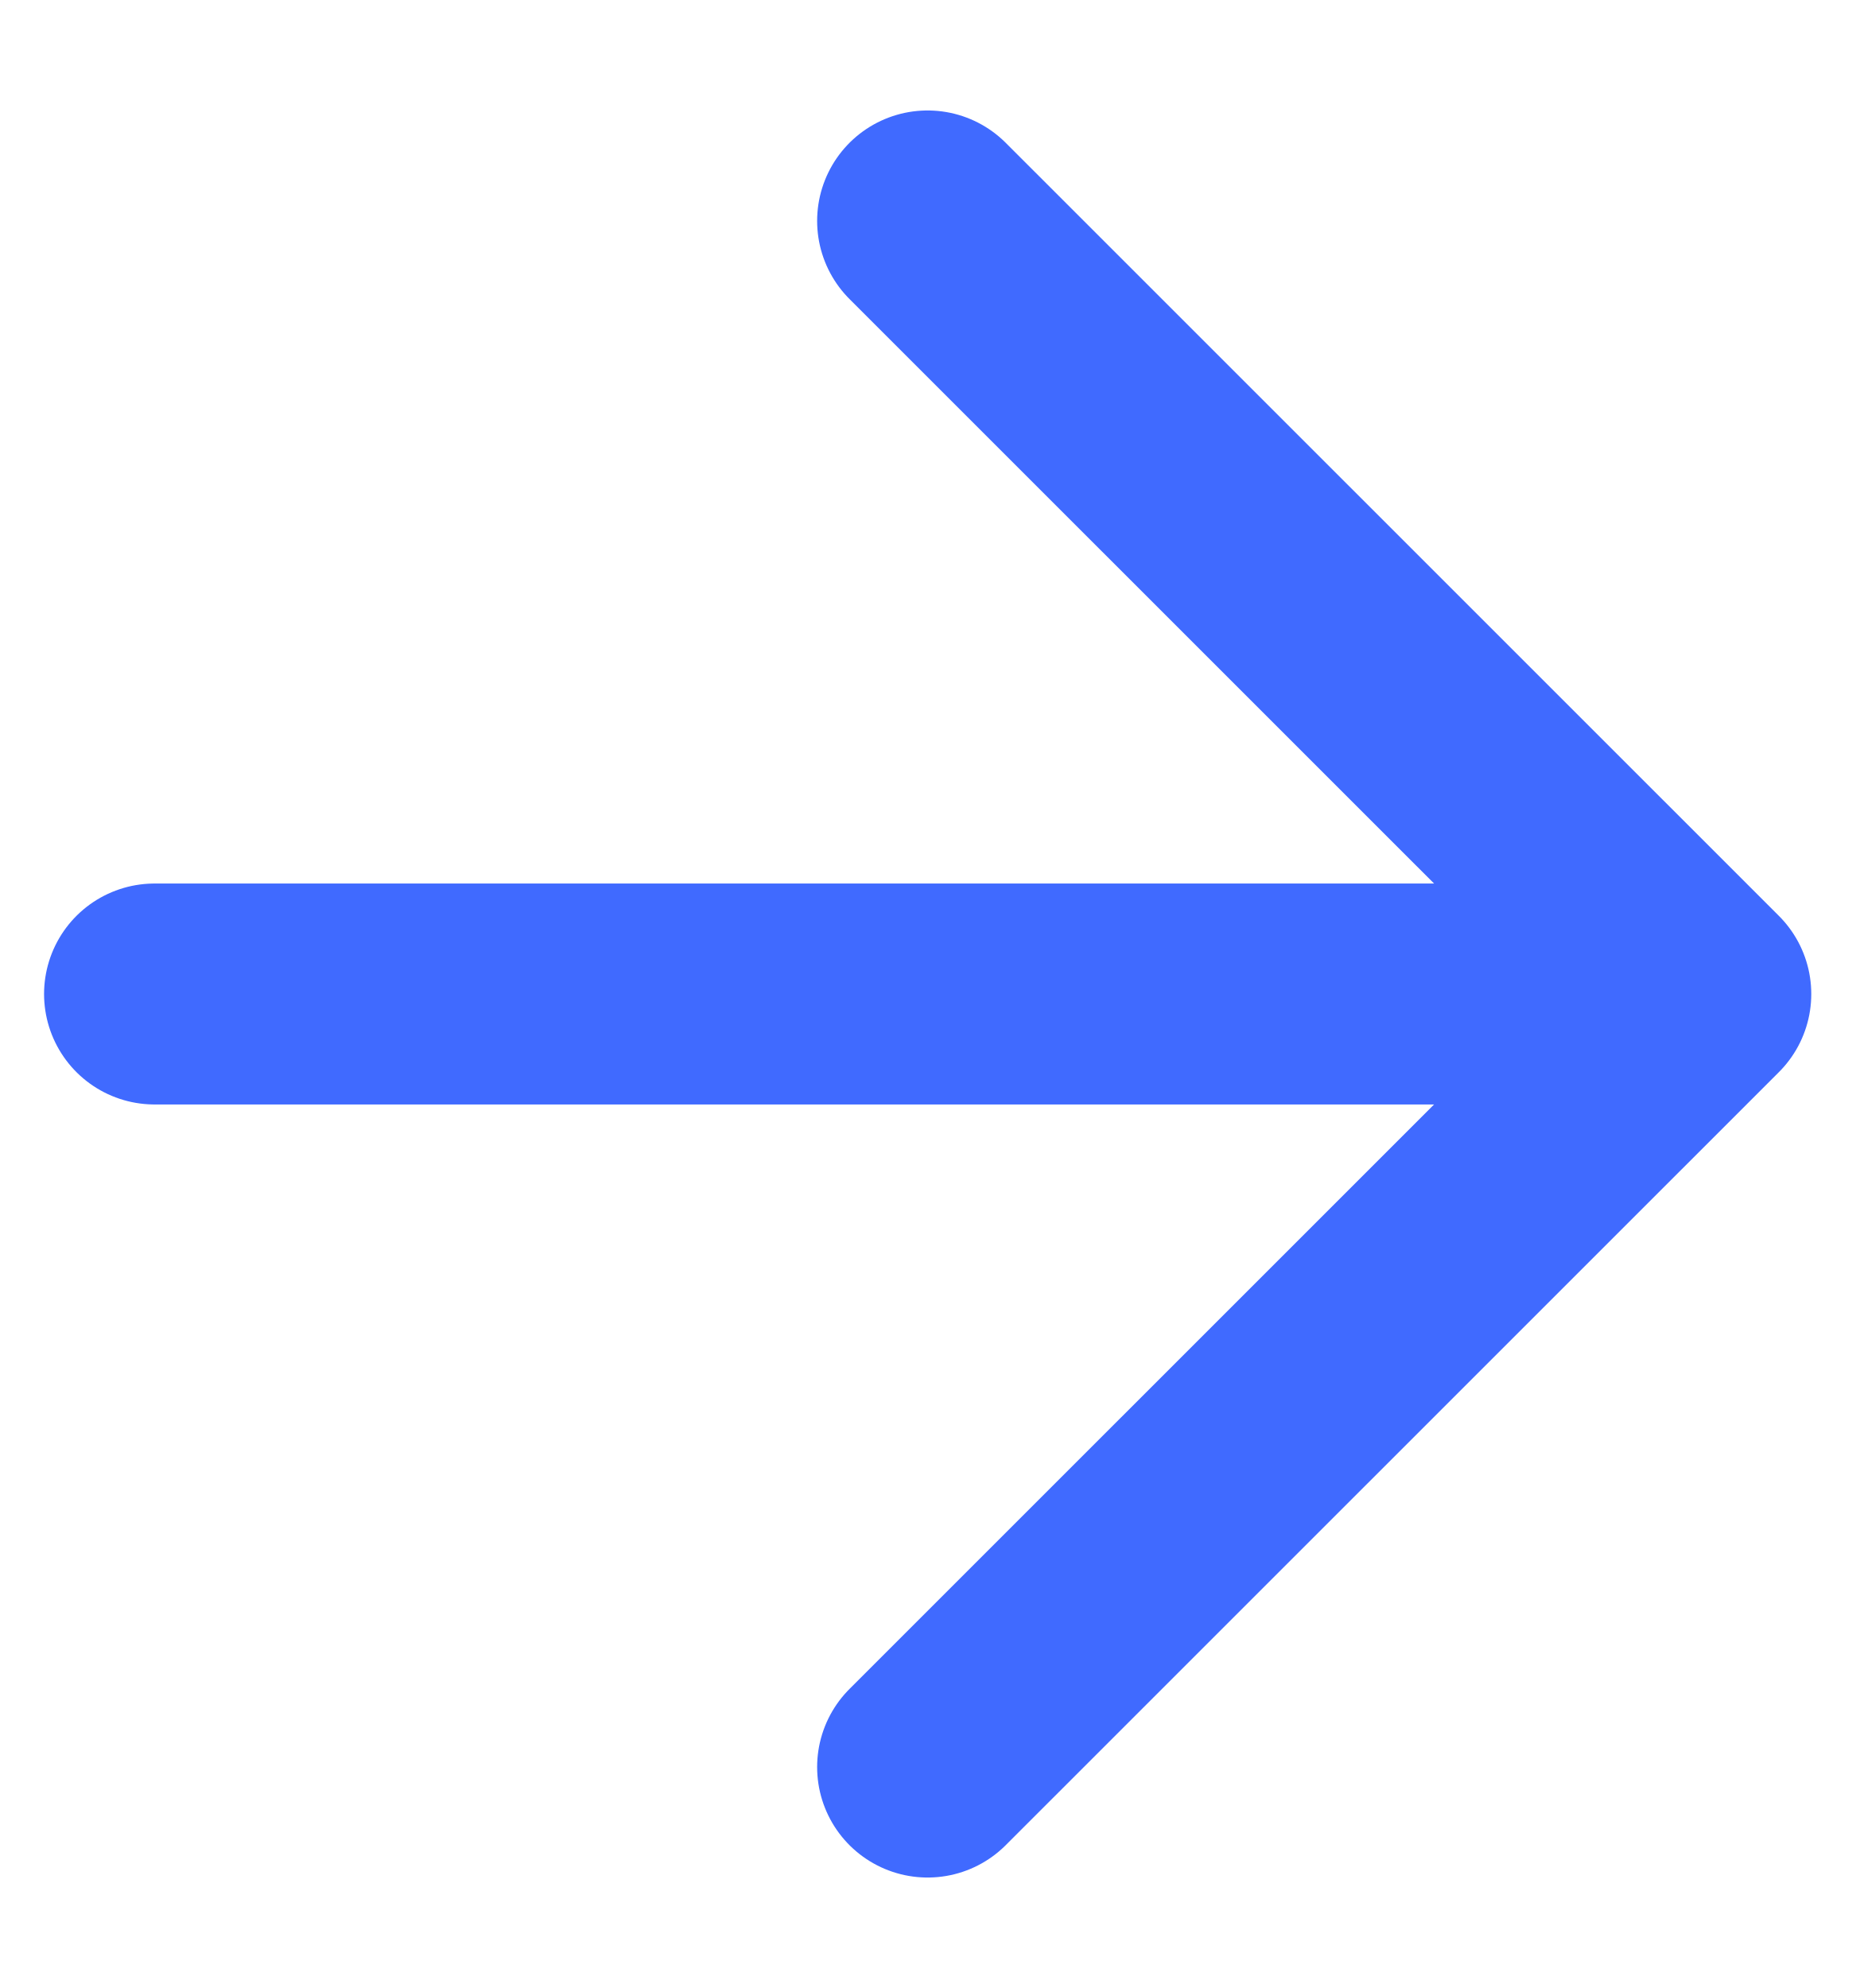
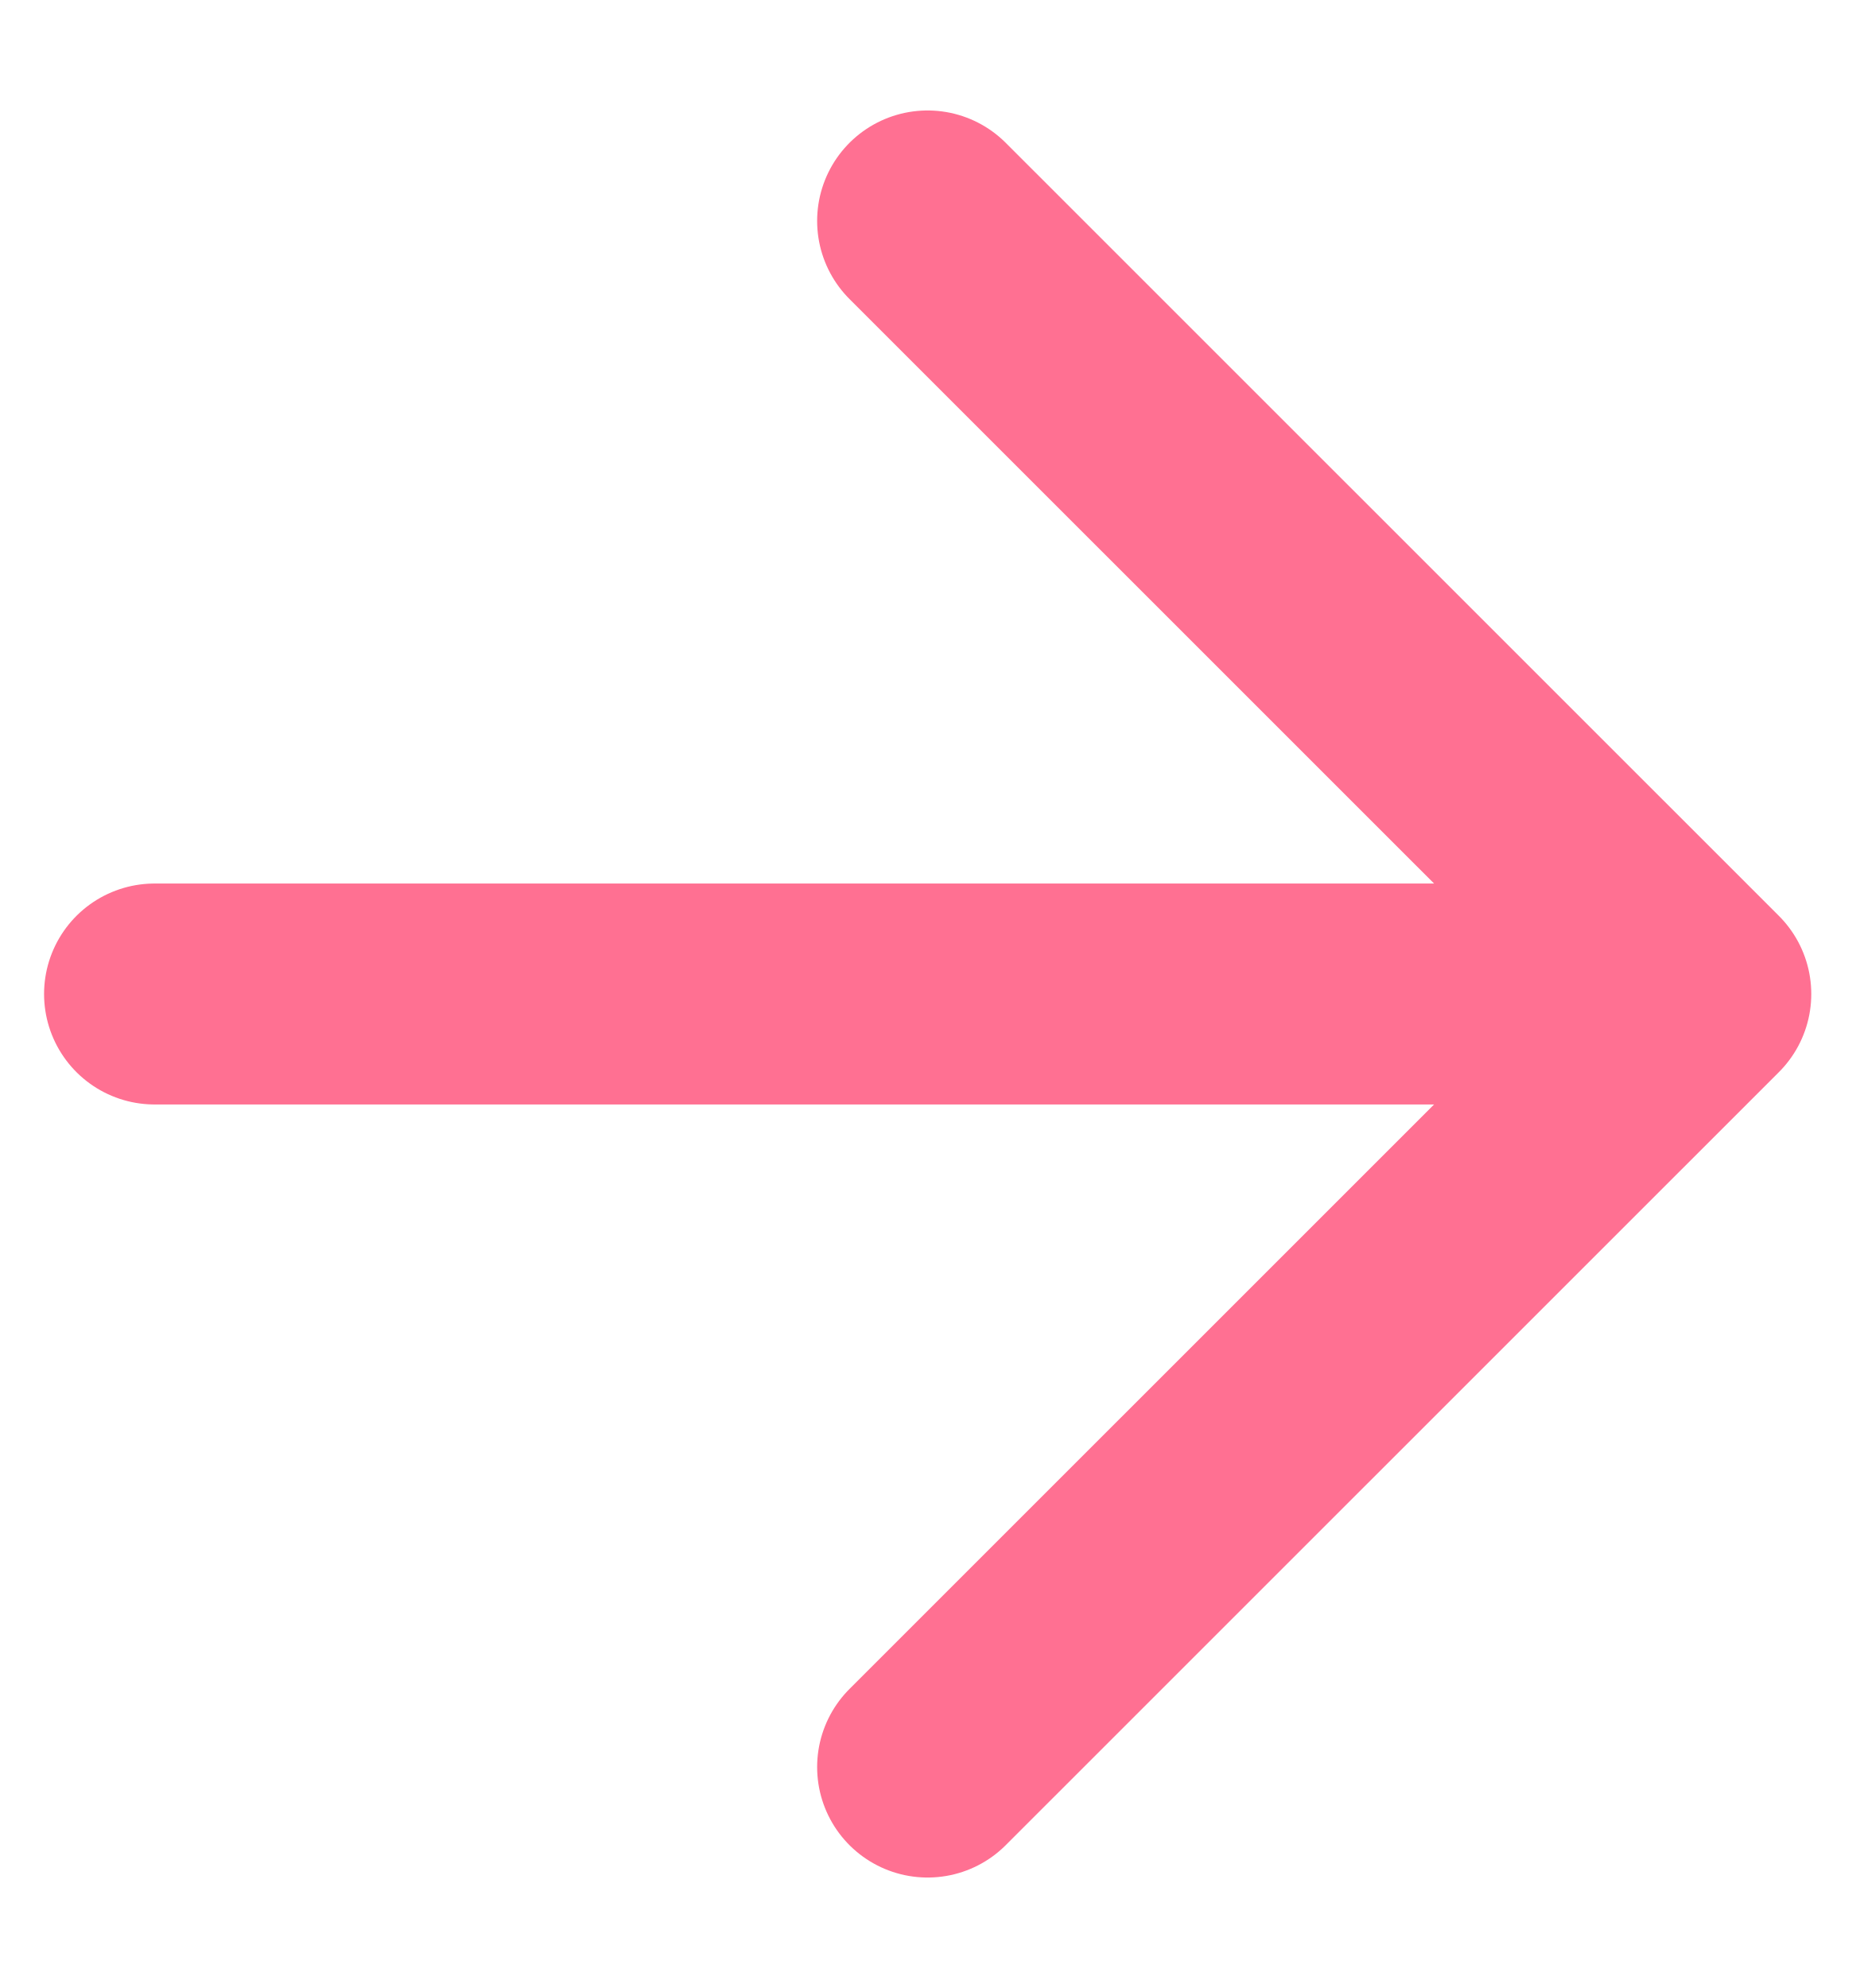
<svg xmlns="http://www.w3.org/2000/svg" width="14" height="15" viewBox="0 0 14 15" fill="none">
-   <path d="M1.166 7.5H12.833M12.833 7.5L6.999 1.667M12.833 7.5L6.999 13.333" stroke="#406AFF" stroke-width="1.667" stroke-linecap="round" stroke-linejoin="round" />
+   <path d="M1.166 7.5H12.833M12.833 7.5L6.999 1.667M12.833 7.5L6.999 13.333" stroke="#FF7092" stroke-width="1.667" stroke-linecap="round" stroke-linejoin="round" />
</svg>
